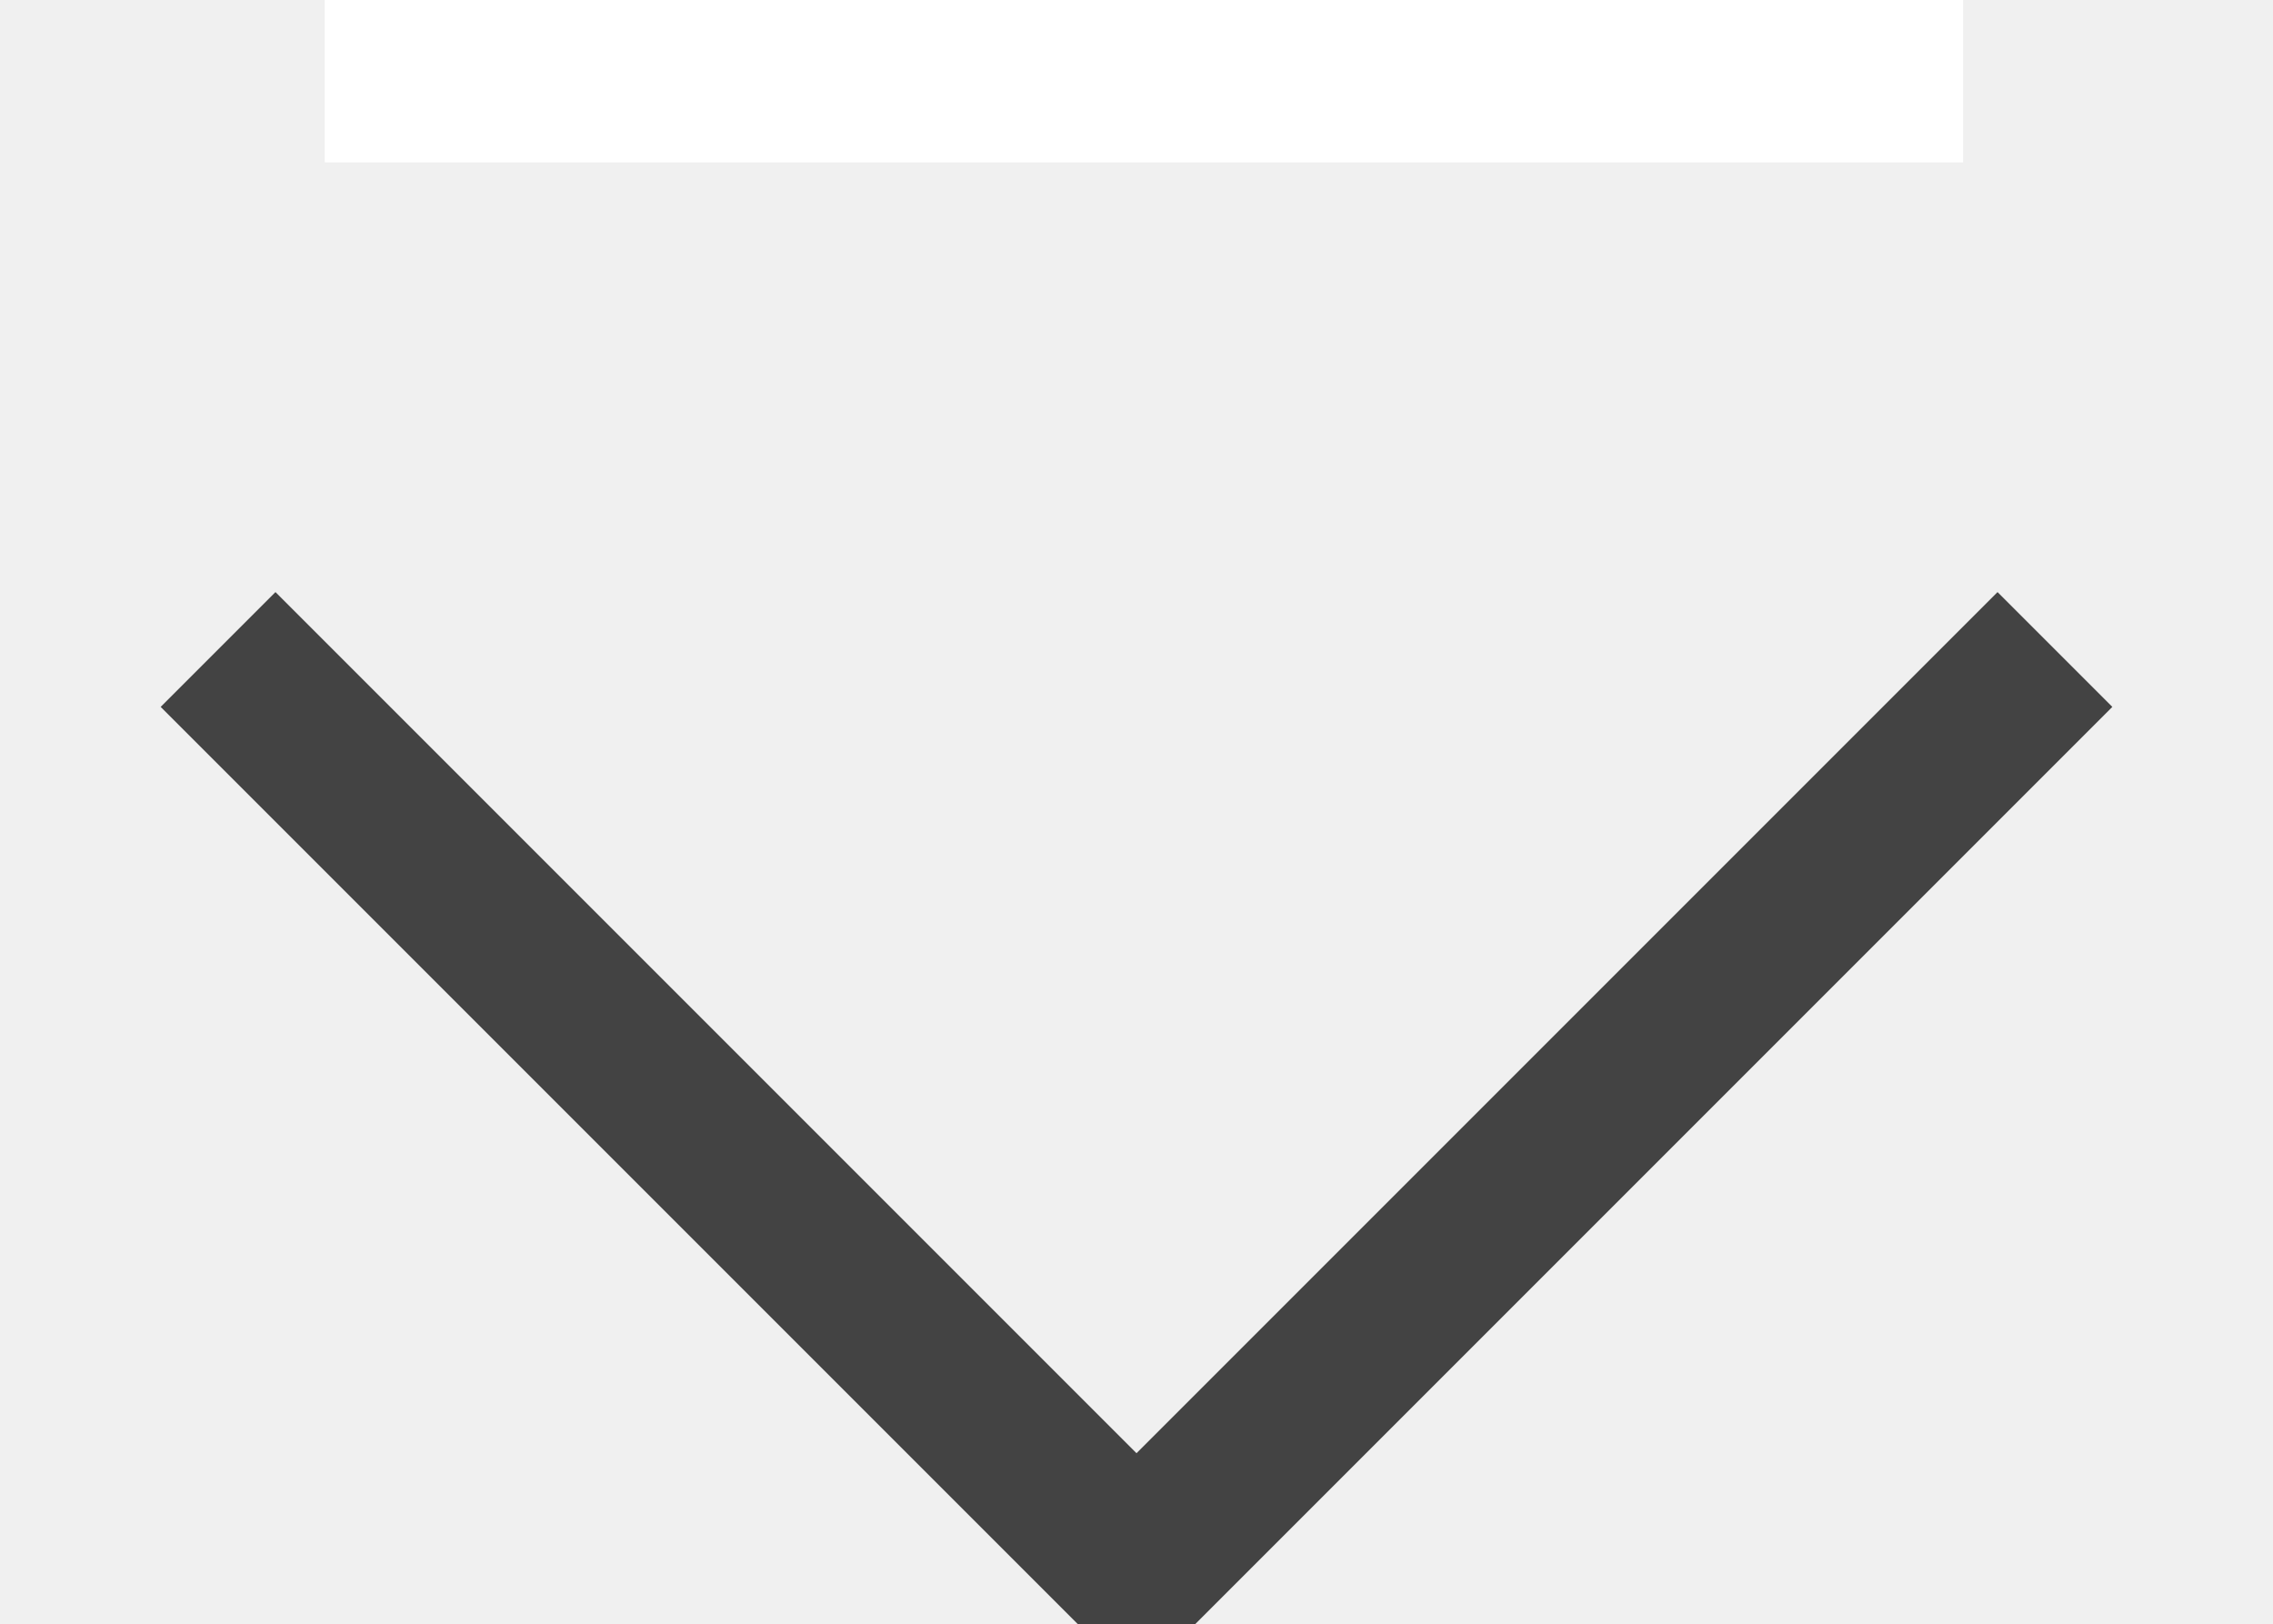
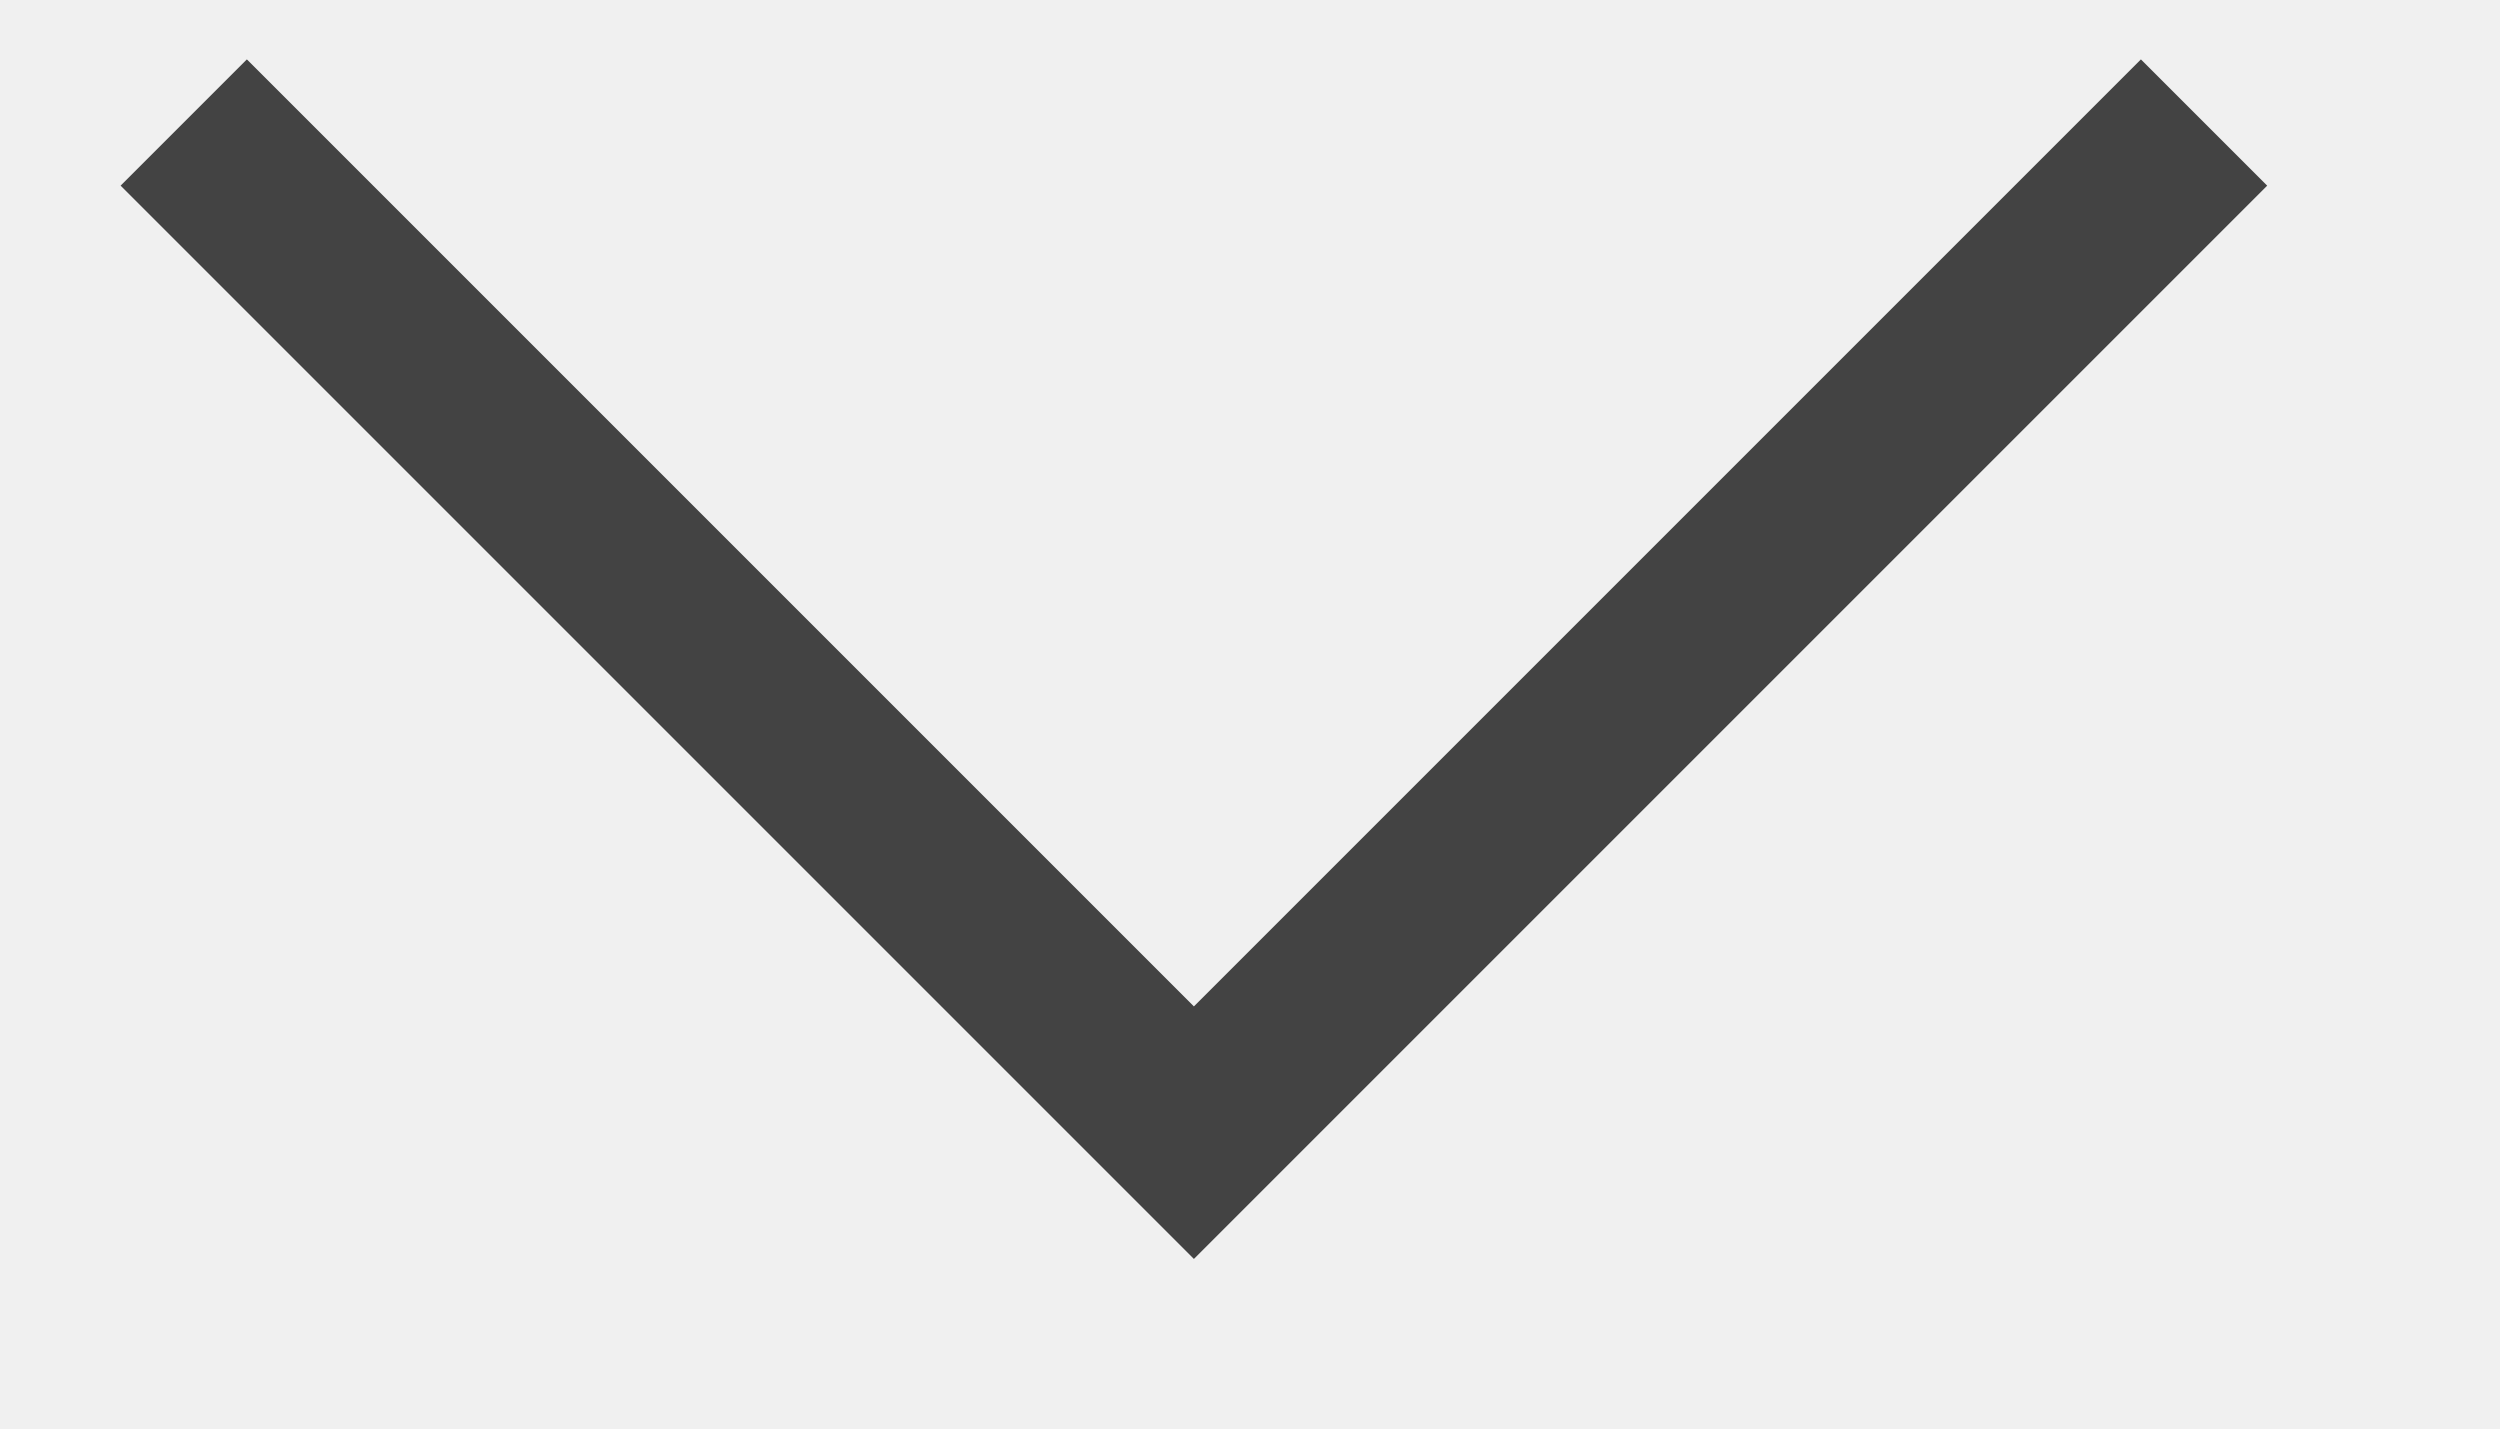
- <svg xmlns="http://www.w3.org/2000/svg" width="14px" height="10px" viewBox="0 0 14 10" version="1.1">
+ <svg xmlns="http://www.w3.org/2000/svg" width="14px" height="8px" viewBox="0 0 14 8" version="1.1">
  <description>Created with Sketch.</description>
  <defs />
  <g id="Page-1" stroke="none" stroke-width="1" fill="none" fill-rule="evenodd">
-     <g id="Menu-+-Bookings-Bar-2" transform="translate(-1118, -874)">
-       <g id="down" transform="translate(1119, 872)">
-         <path d="M1.5,2.5 L10.591,2.5" id="Line" stroke="#FFFFFF" stroke-linecap="square" />
-         <path d="M2,2 L2,10 L10,10" id="Path-288" stroke="#434343" transform="translate(6, 6) rotate(-45) translate(-6, -6) " />
-       </g>
+     <g id="Artboard-15" transform="translate(-1021, -198)" stroke="#434343">
+       <path d="M1023.686,194.686 L1023.686,202.686 L1031.686,202.686" id="down" transform="translate(1027.686, 198.6863) rotate(-45) translate(-1027.686, -198.6863) " />
    </g>
  </g>
</svg>
